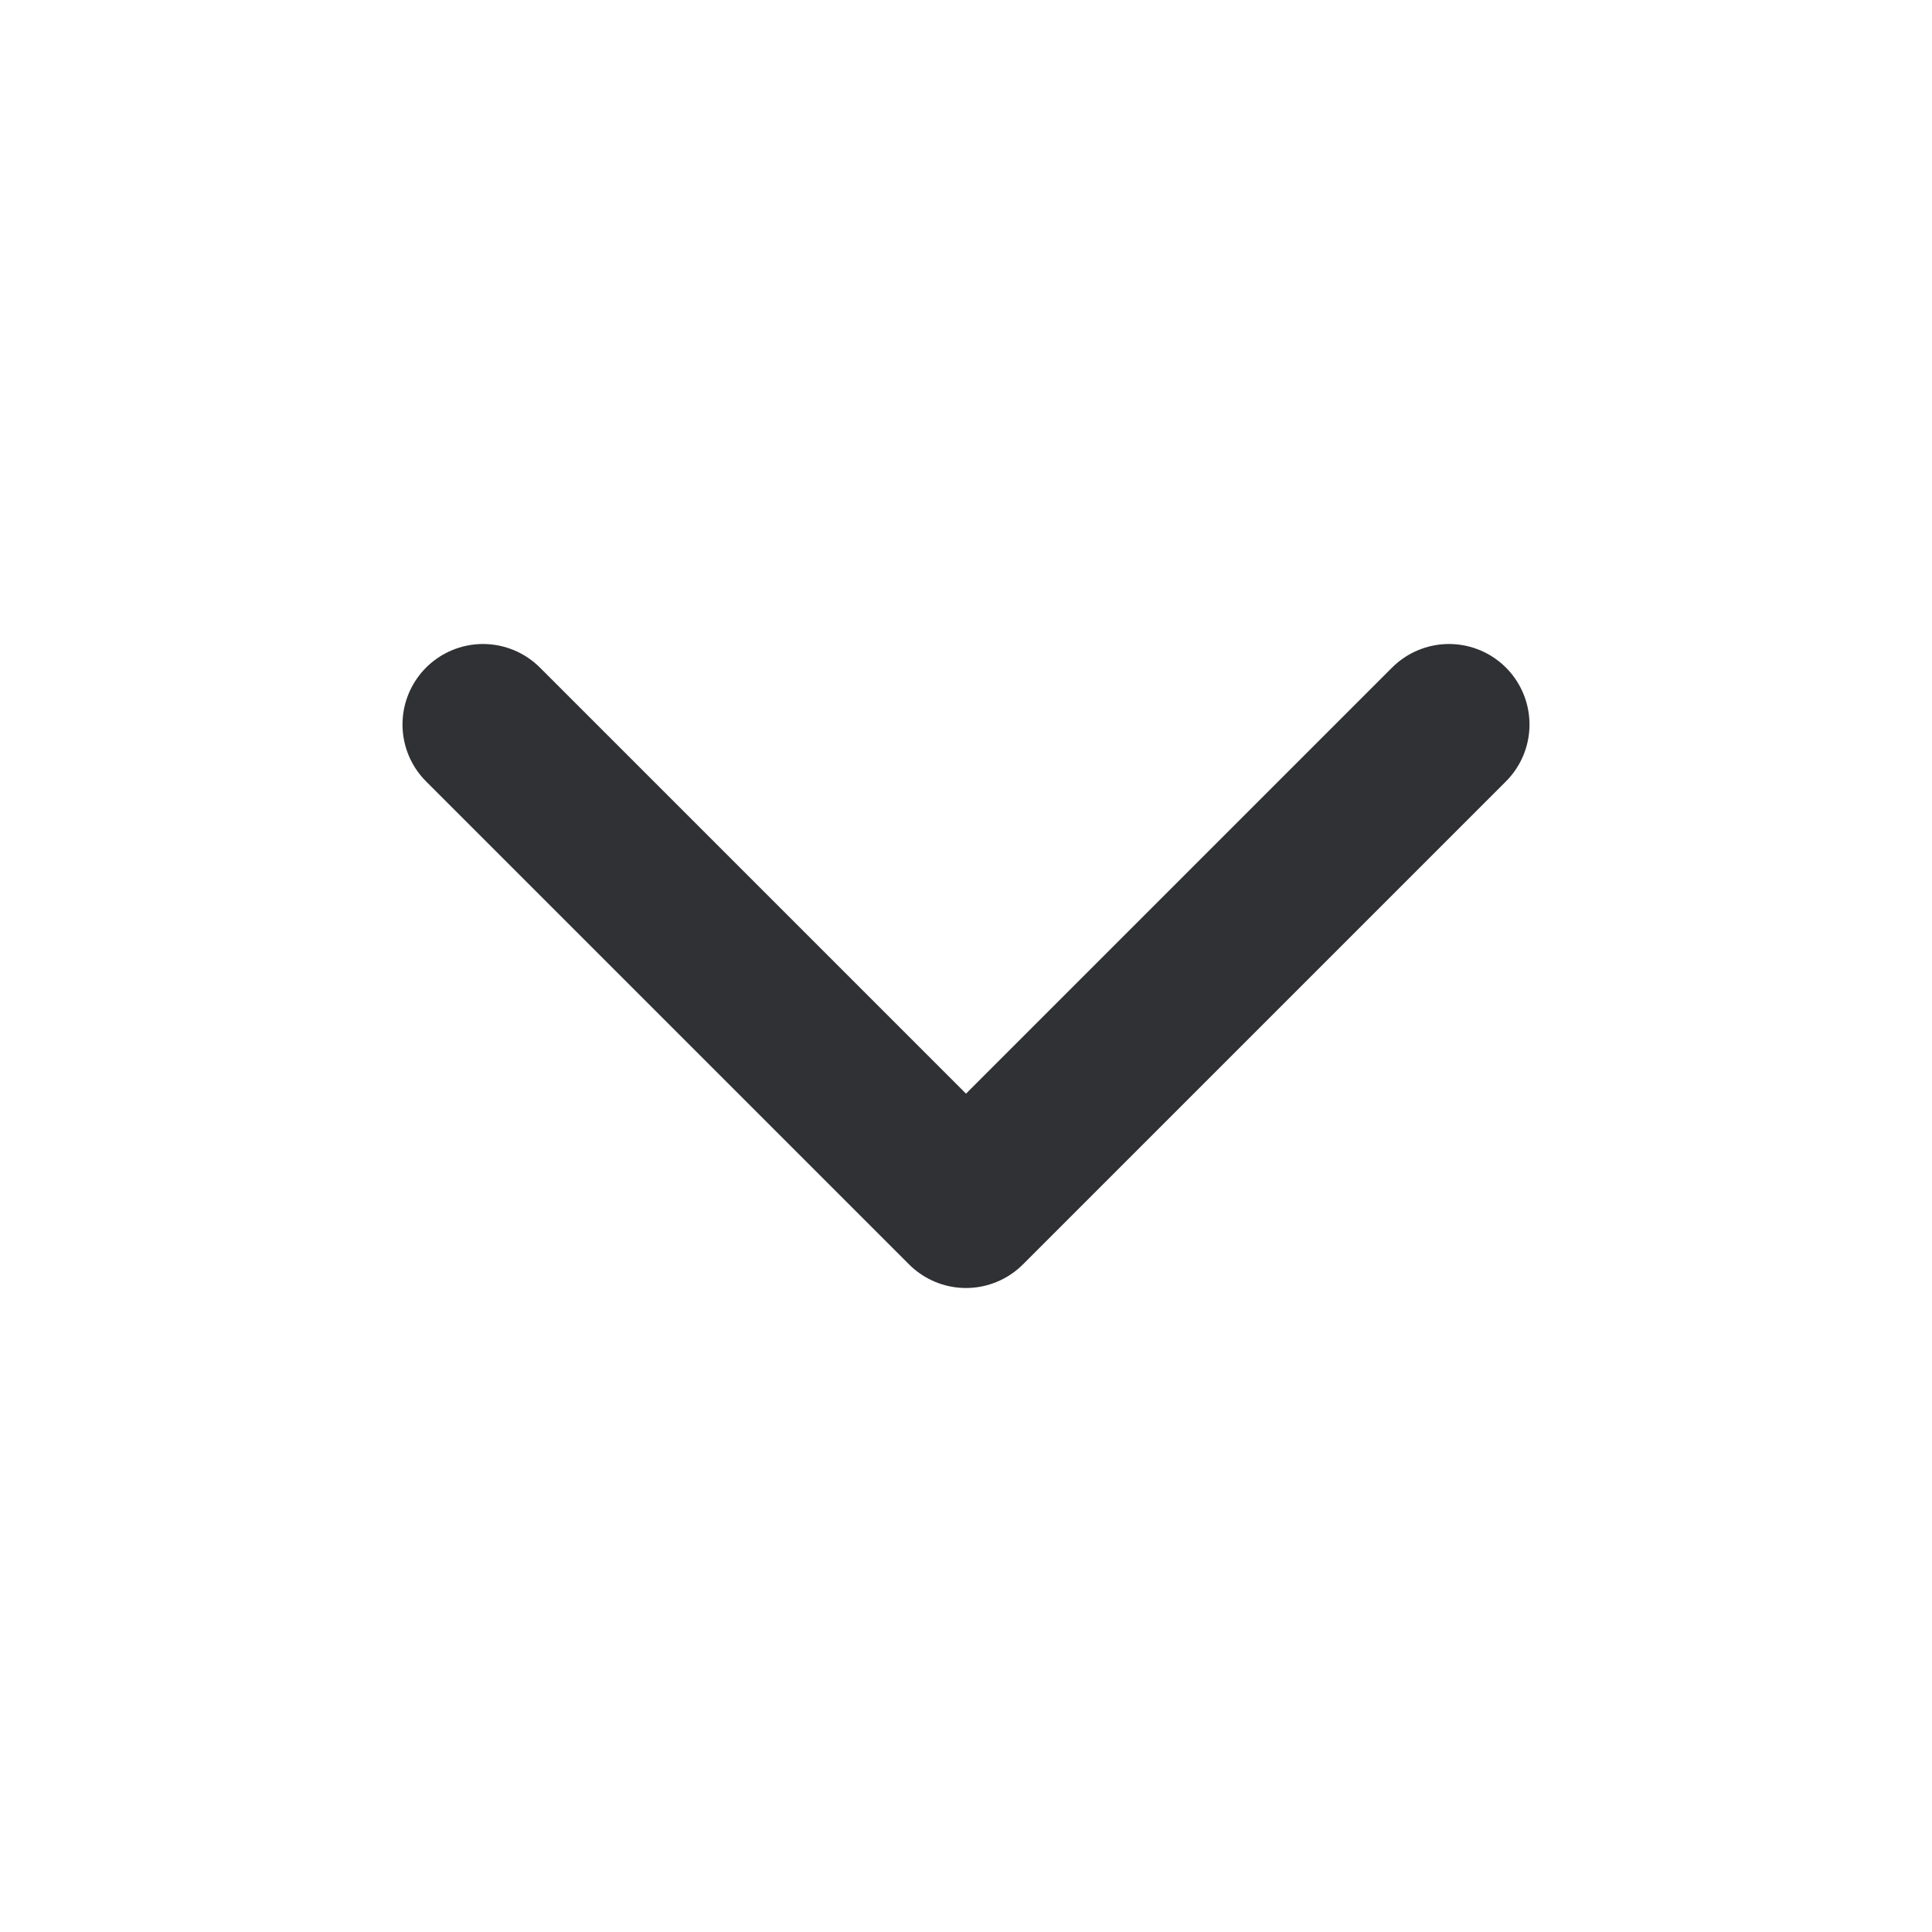
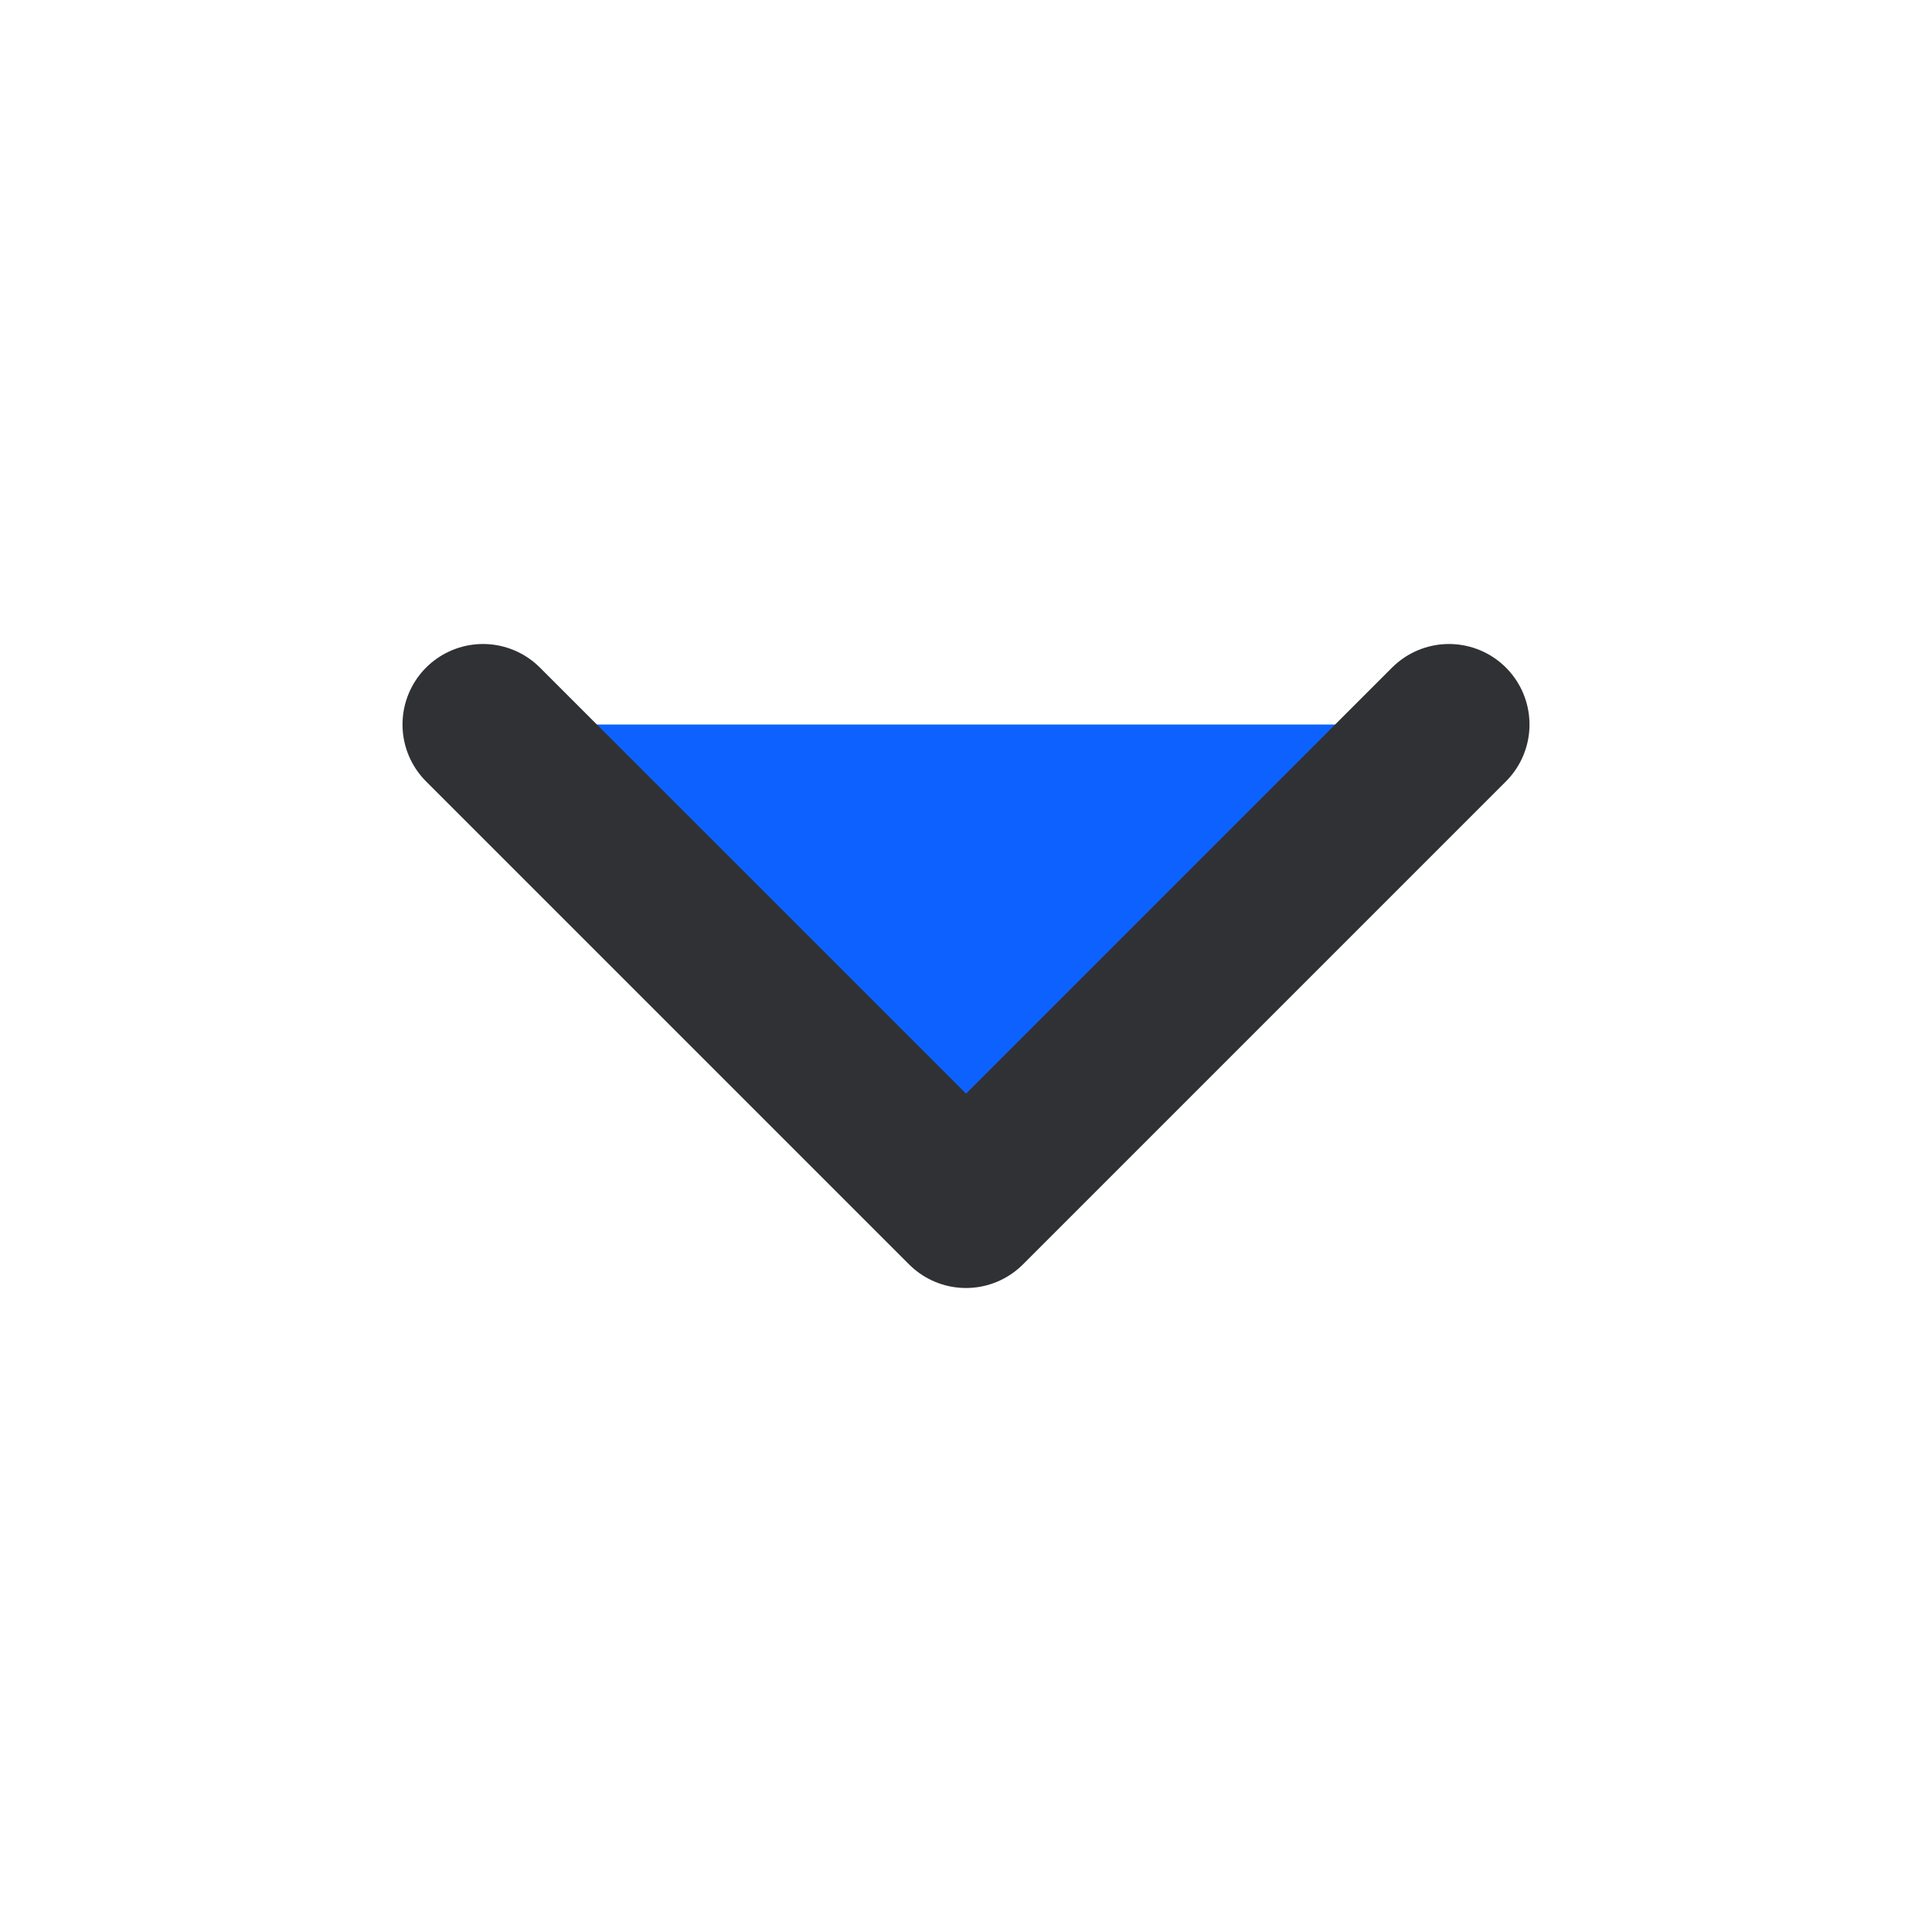
<svg xmlns="http://www.w3.org/2000/svg" width="24" height="24" viewBox="0 0 24 24" fill="none">
-   <path d="M6 9L12 15L18 9" stroke="#303134" stroke-width="2" stroke-linecap="round" stroke-linejoin="round" />
+   <path d="M6 9L12 15L18 9" stroke="#303134" stroke-width="2" stroke-linecap="round" stroke-linejoin="round" fill="#0D62FF" />
</svg>
